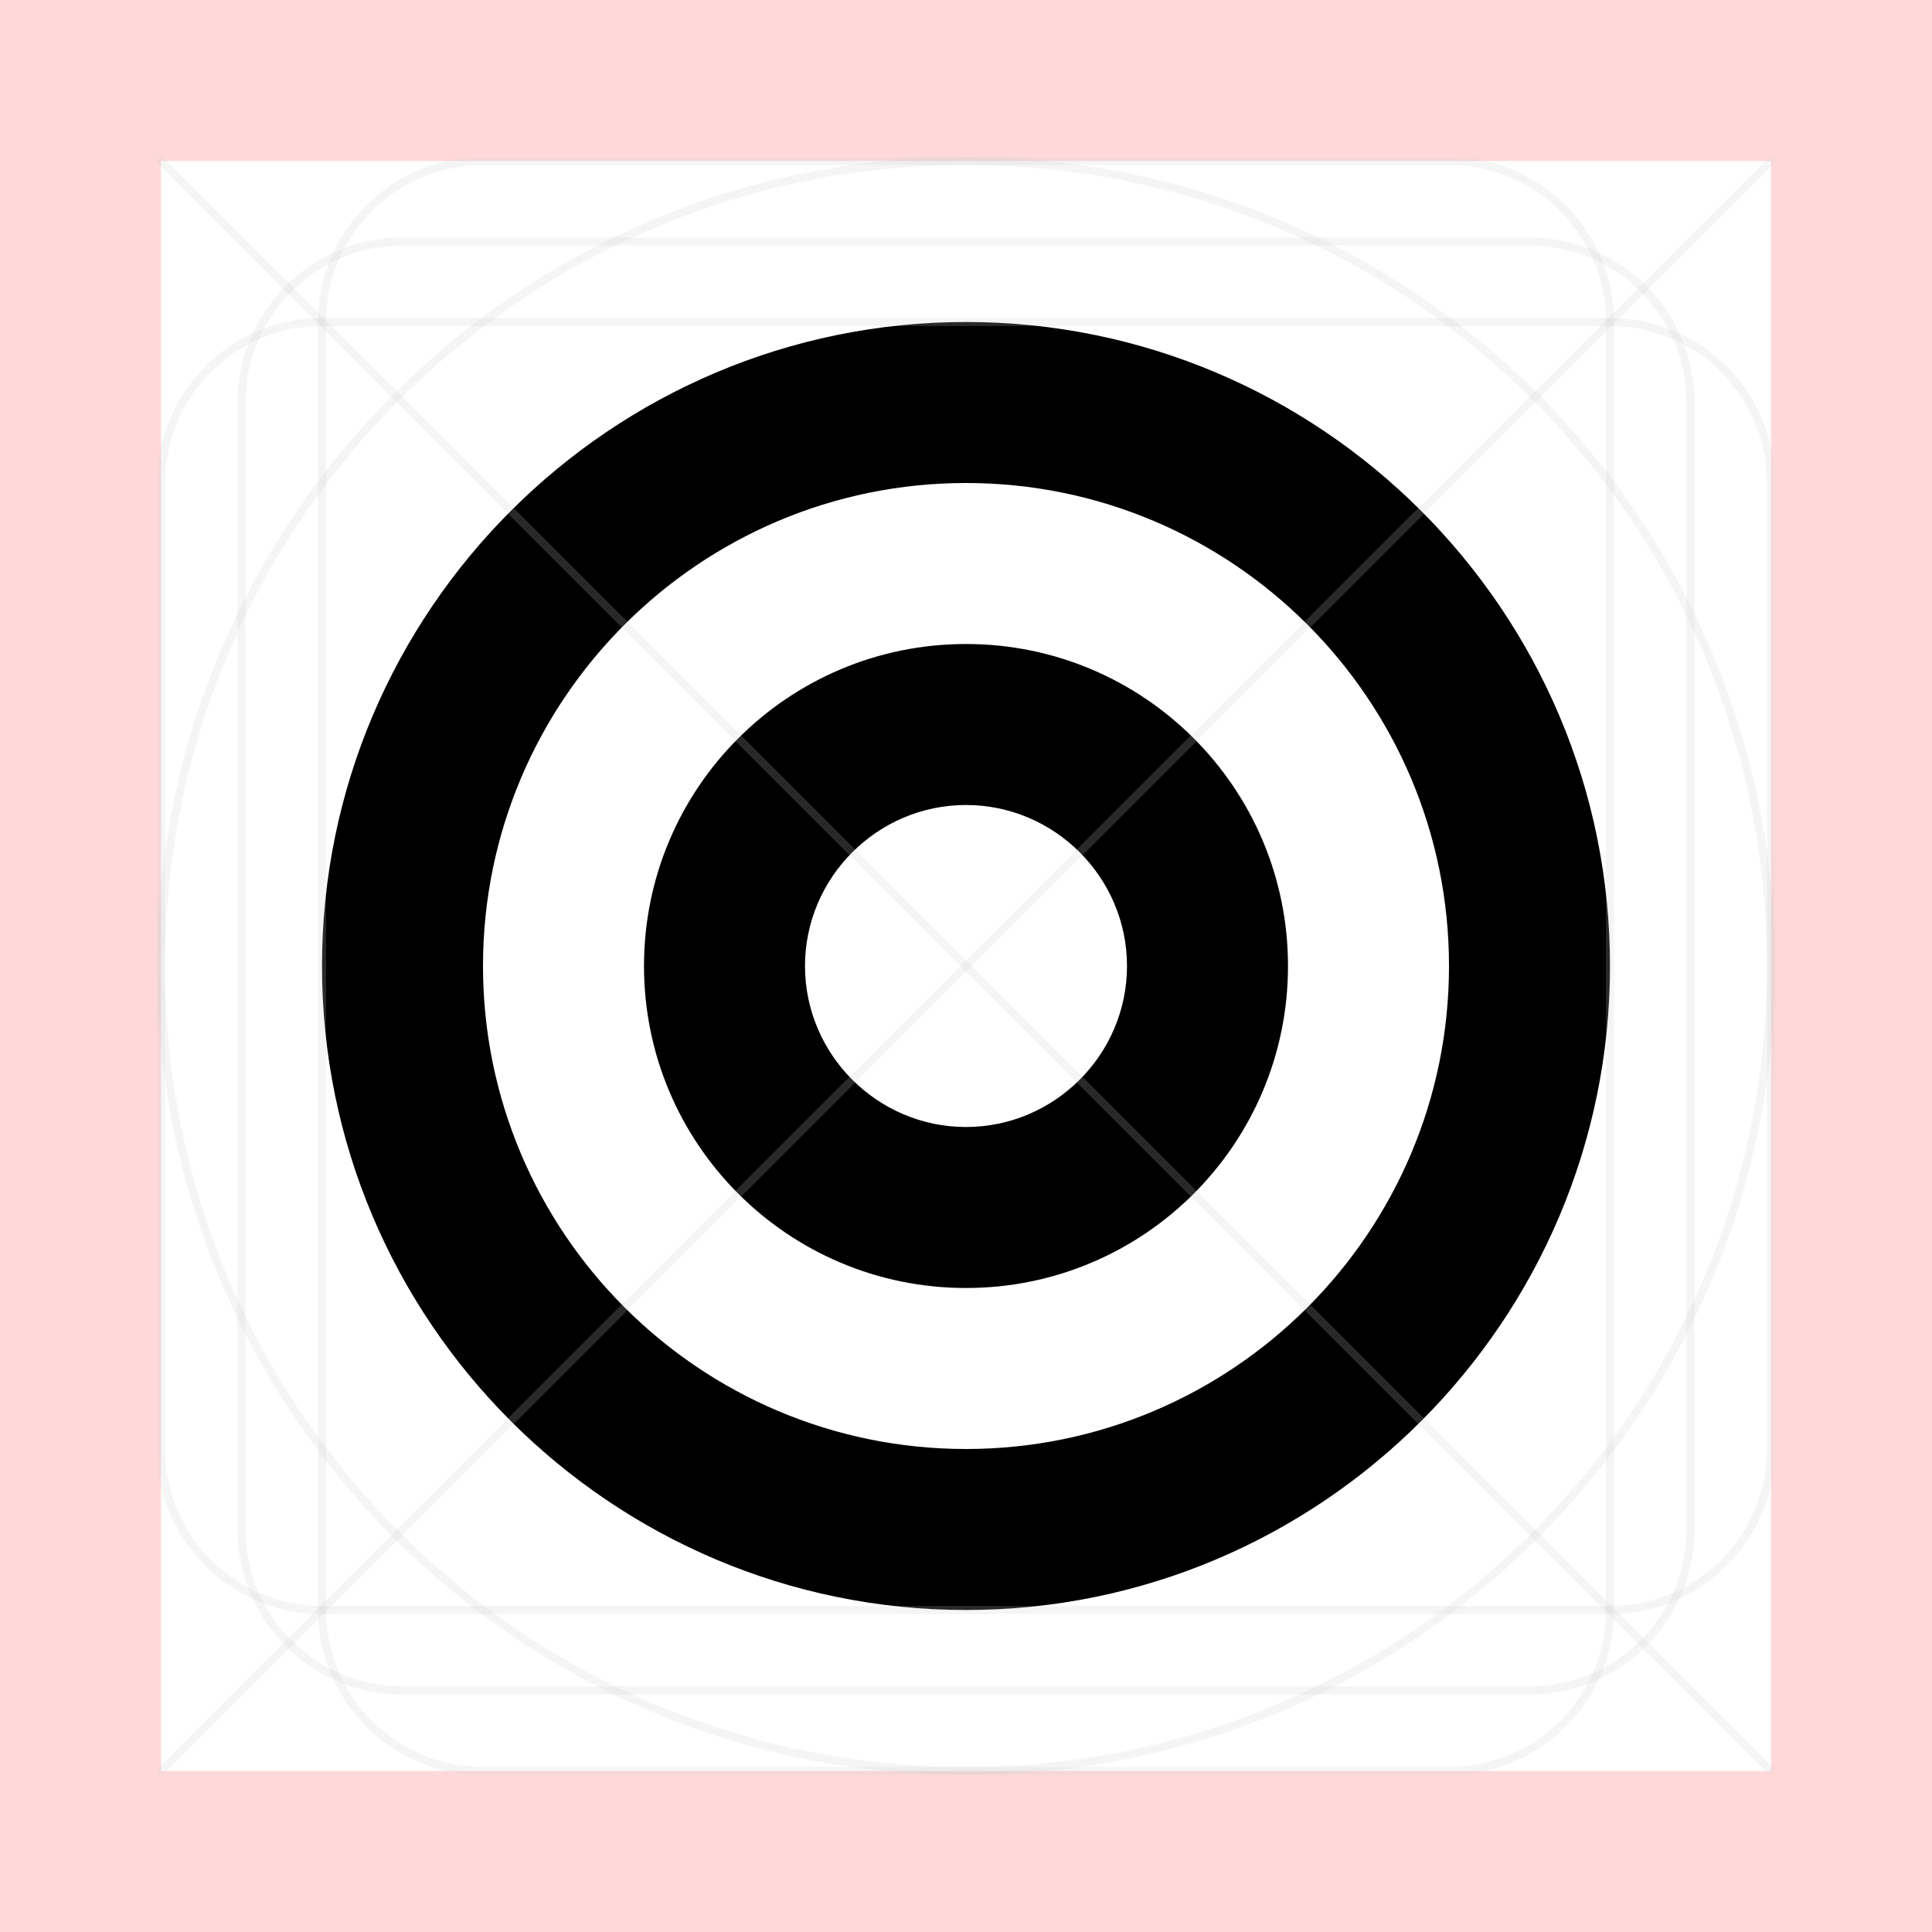
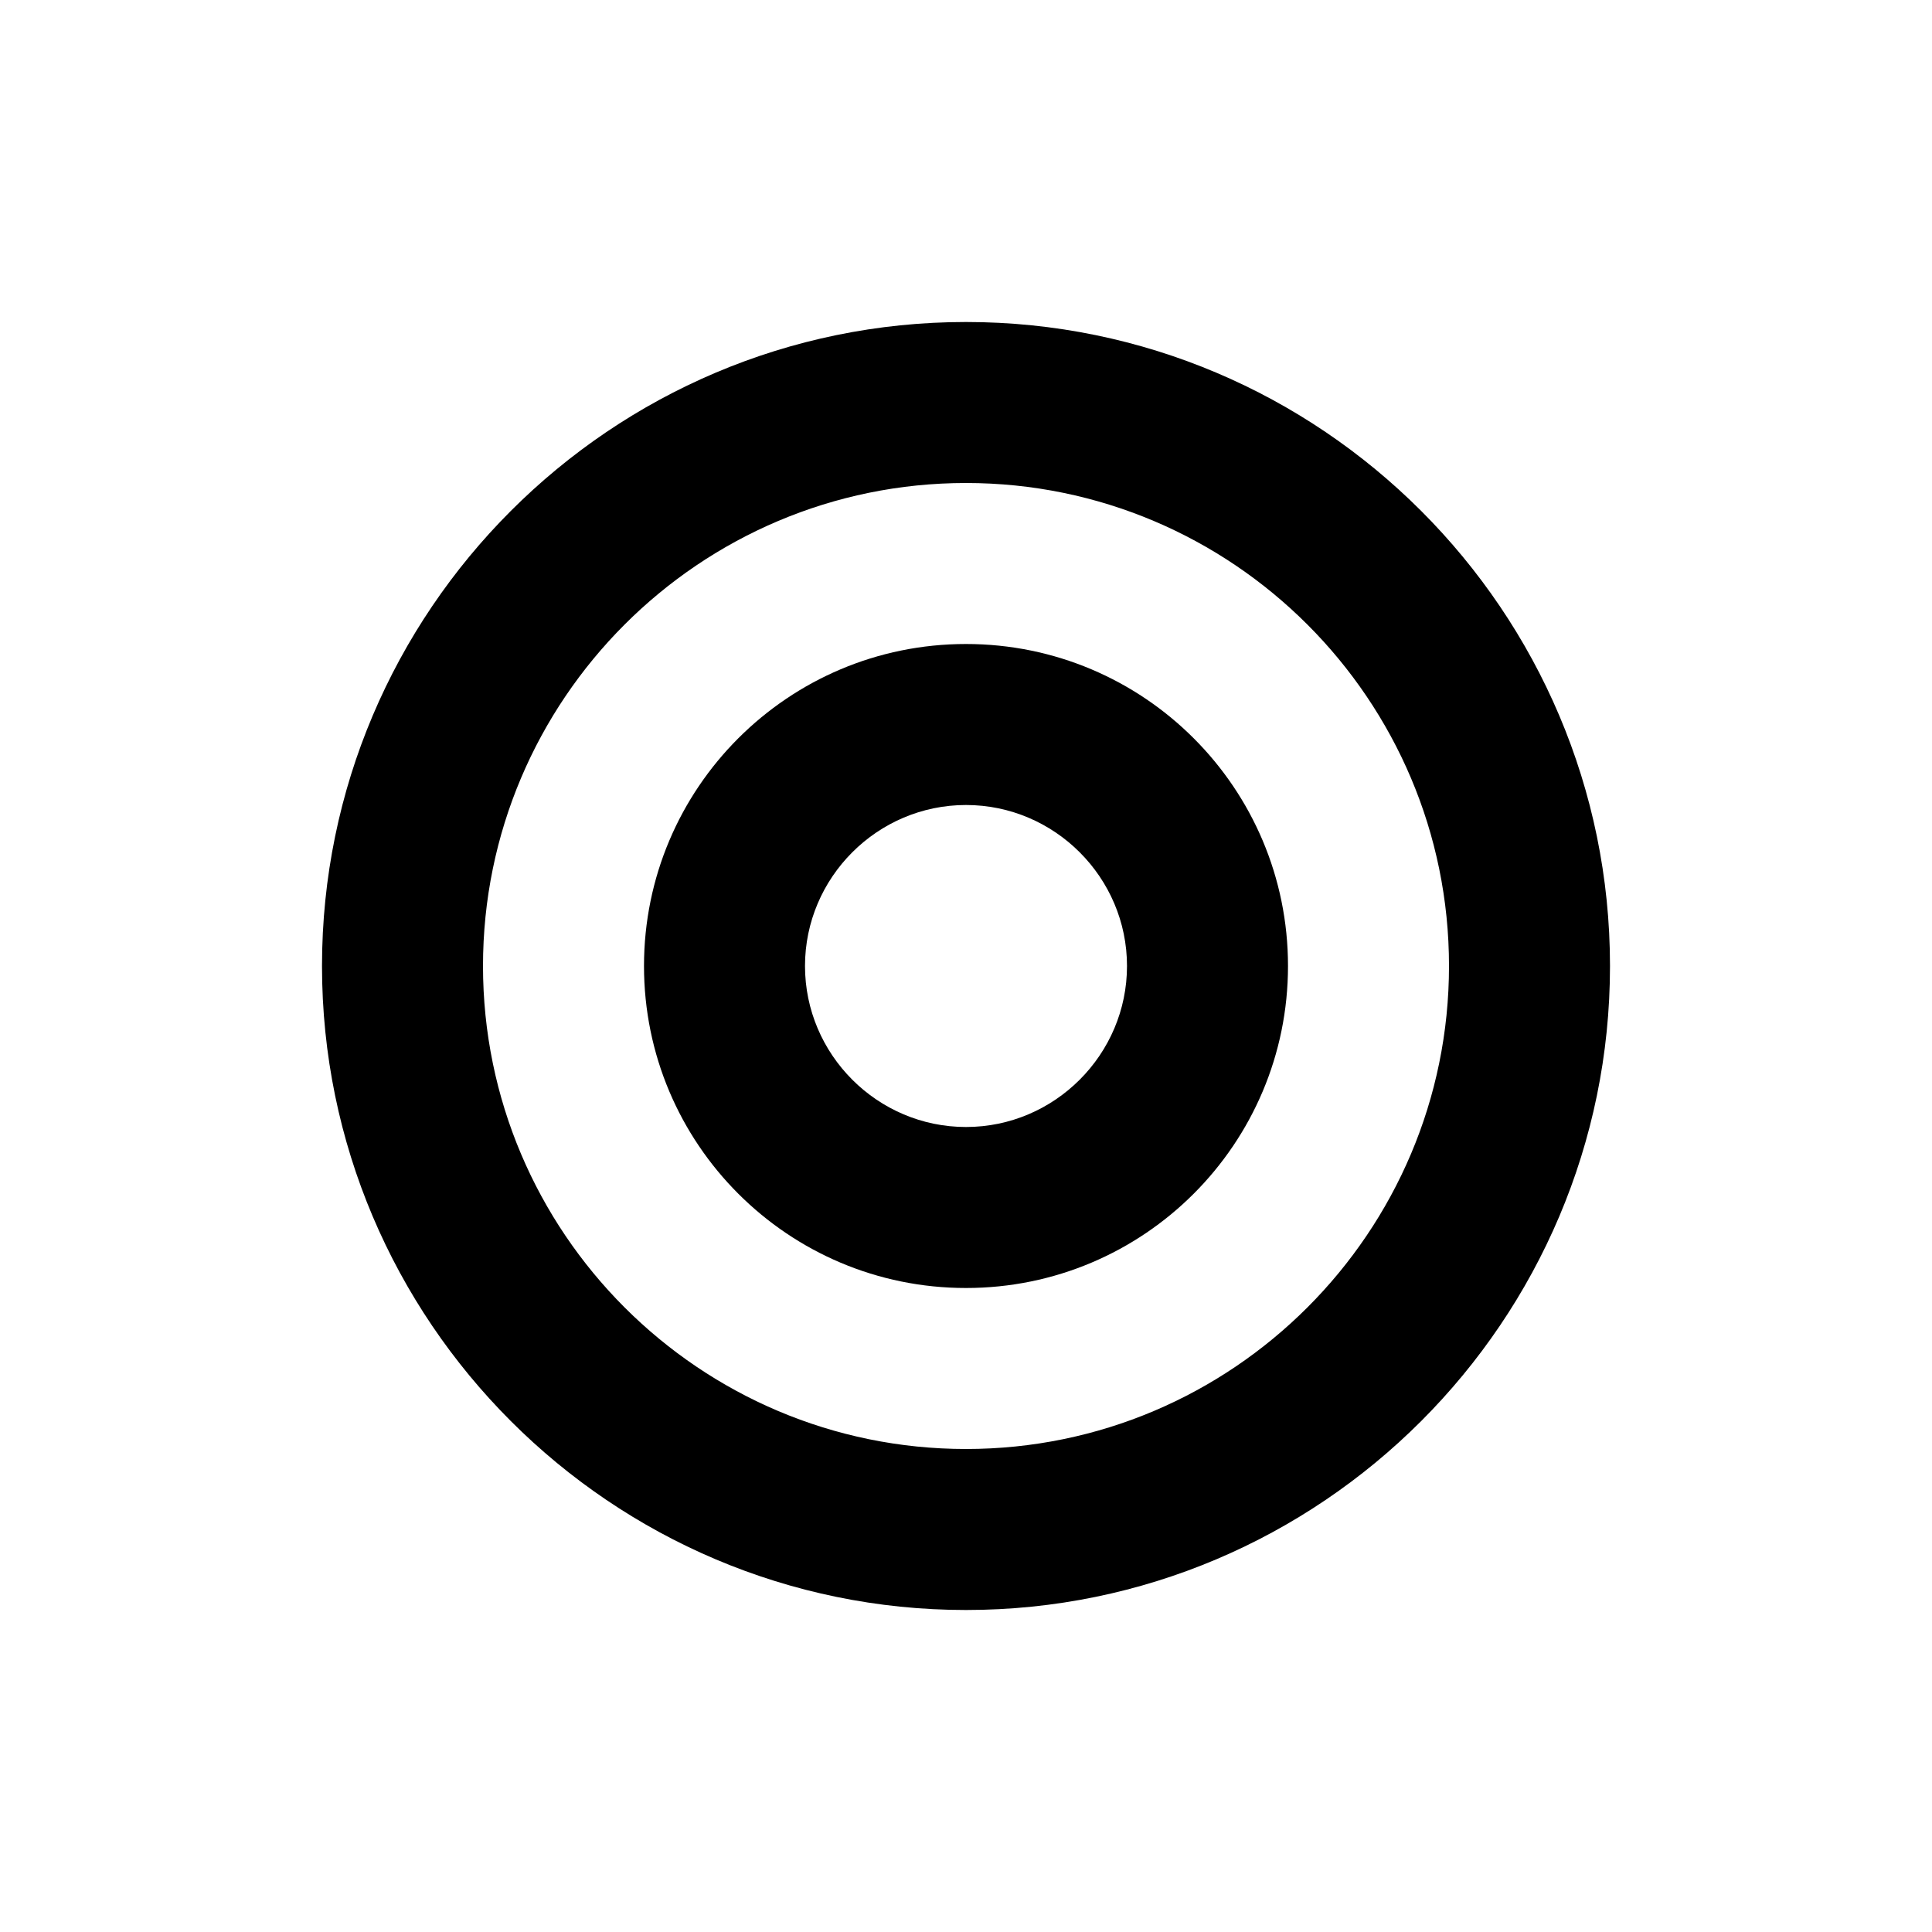
- <svg xmlns="http://www.w3.org/2000/svg" version="1.1" viewBox="0 0 24 24">
-   <defs>
-     <style>
-       .st0 {
-         stroke-linecap: round;
-         stroke-linejoin: round;
-       }
- 
-       .st0, .st1 {
-         fill: none;
-         opacity: .2;
-         stroke: #ccc;
-         stroke-width: .1px;
-       }
- 
-       .st1 {
-         stroke-miterlimit: 10;
-       }
- 
-       .st2 {
-         fill: red;
-         opacity: .15;
-       }
-     </style>
-   </defs>
-   <g id="art">
-     <g>
-       <path d="M12,4c-4.41,0-8,3.59-8,8s3.59,8,8,8,8-3.59,8-8-3.59-8-8-8ZM12,18c-3.31,0-6-2.69-6-6s2.69-6,6-6,6,2.69,6,6-2.69,6-6,6Z" />
-       <path d="M12,8c-2.21,0-4,1.79-4,4s1.79,4,4,4,4-1.79,4-4-1.79-4-4-4ZM12,14c-1.1,0-2-.9-2-2s.9-2,2-2,2,.9,2,2-.9,2-2,2Z" />
-     </g>
-   </g>
-   <g id="border">
-     <path class="st2" d="M0,0v24h24V0H0ZM22,22H2V2h20v20Z" />
-   </g>
-   <g id="guides">
-     <rect class="st1" x="3" y="3" width="18" height="18" rx="2" ry="2" />
-     <rect class="st1" x="4" y="2" width="16" height="20" rx="2" ry="2" />
-     <rect class="st1" x="2" y="4" width="20" height="16" rx="2" ry="2" />
-     <circle class="st1" cx="12" cy="12" r="10" />
-     <line class="st0" x1="2" y1="2" x2="22" y2="22" />
-     <line class="st0" x1="22" y1="2" x2="2" y2="22" />
-   </g>
+ <svg xmlns="http://www.w3.org/2000/svg" id="art" version="1.1" viewBox="0 0 24 24">
+   <path d="M12,4c-4.41,0-8,3.59-8,8s3.59,8,8,8,8-3.59,8-8-3.59-8-8-8ZM12,18c-3.31,0-6-2.69-6-6s2.69-6,6-6,6,2.69,6,6-2.69,6-6,6Z" />
+   <path d="M12,8c-2.21,0-4,1.79-4,4s1.79,4,4,4,4-1.79,4-4-1.79-4-4-4ZM12,14c-1.1,0-2-.9-2-2s.9-2,2-2,2,.9,2,2-.9,2-2,2Z" />
</svg>
